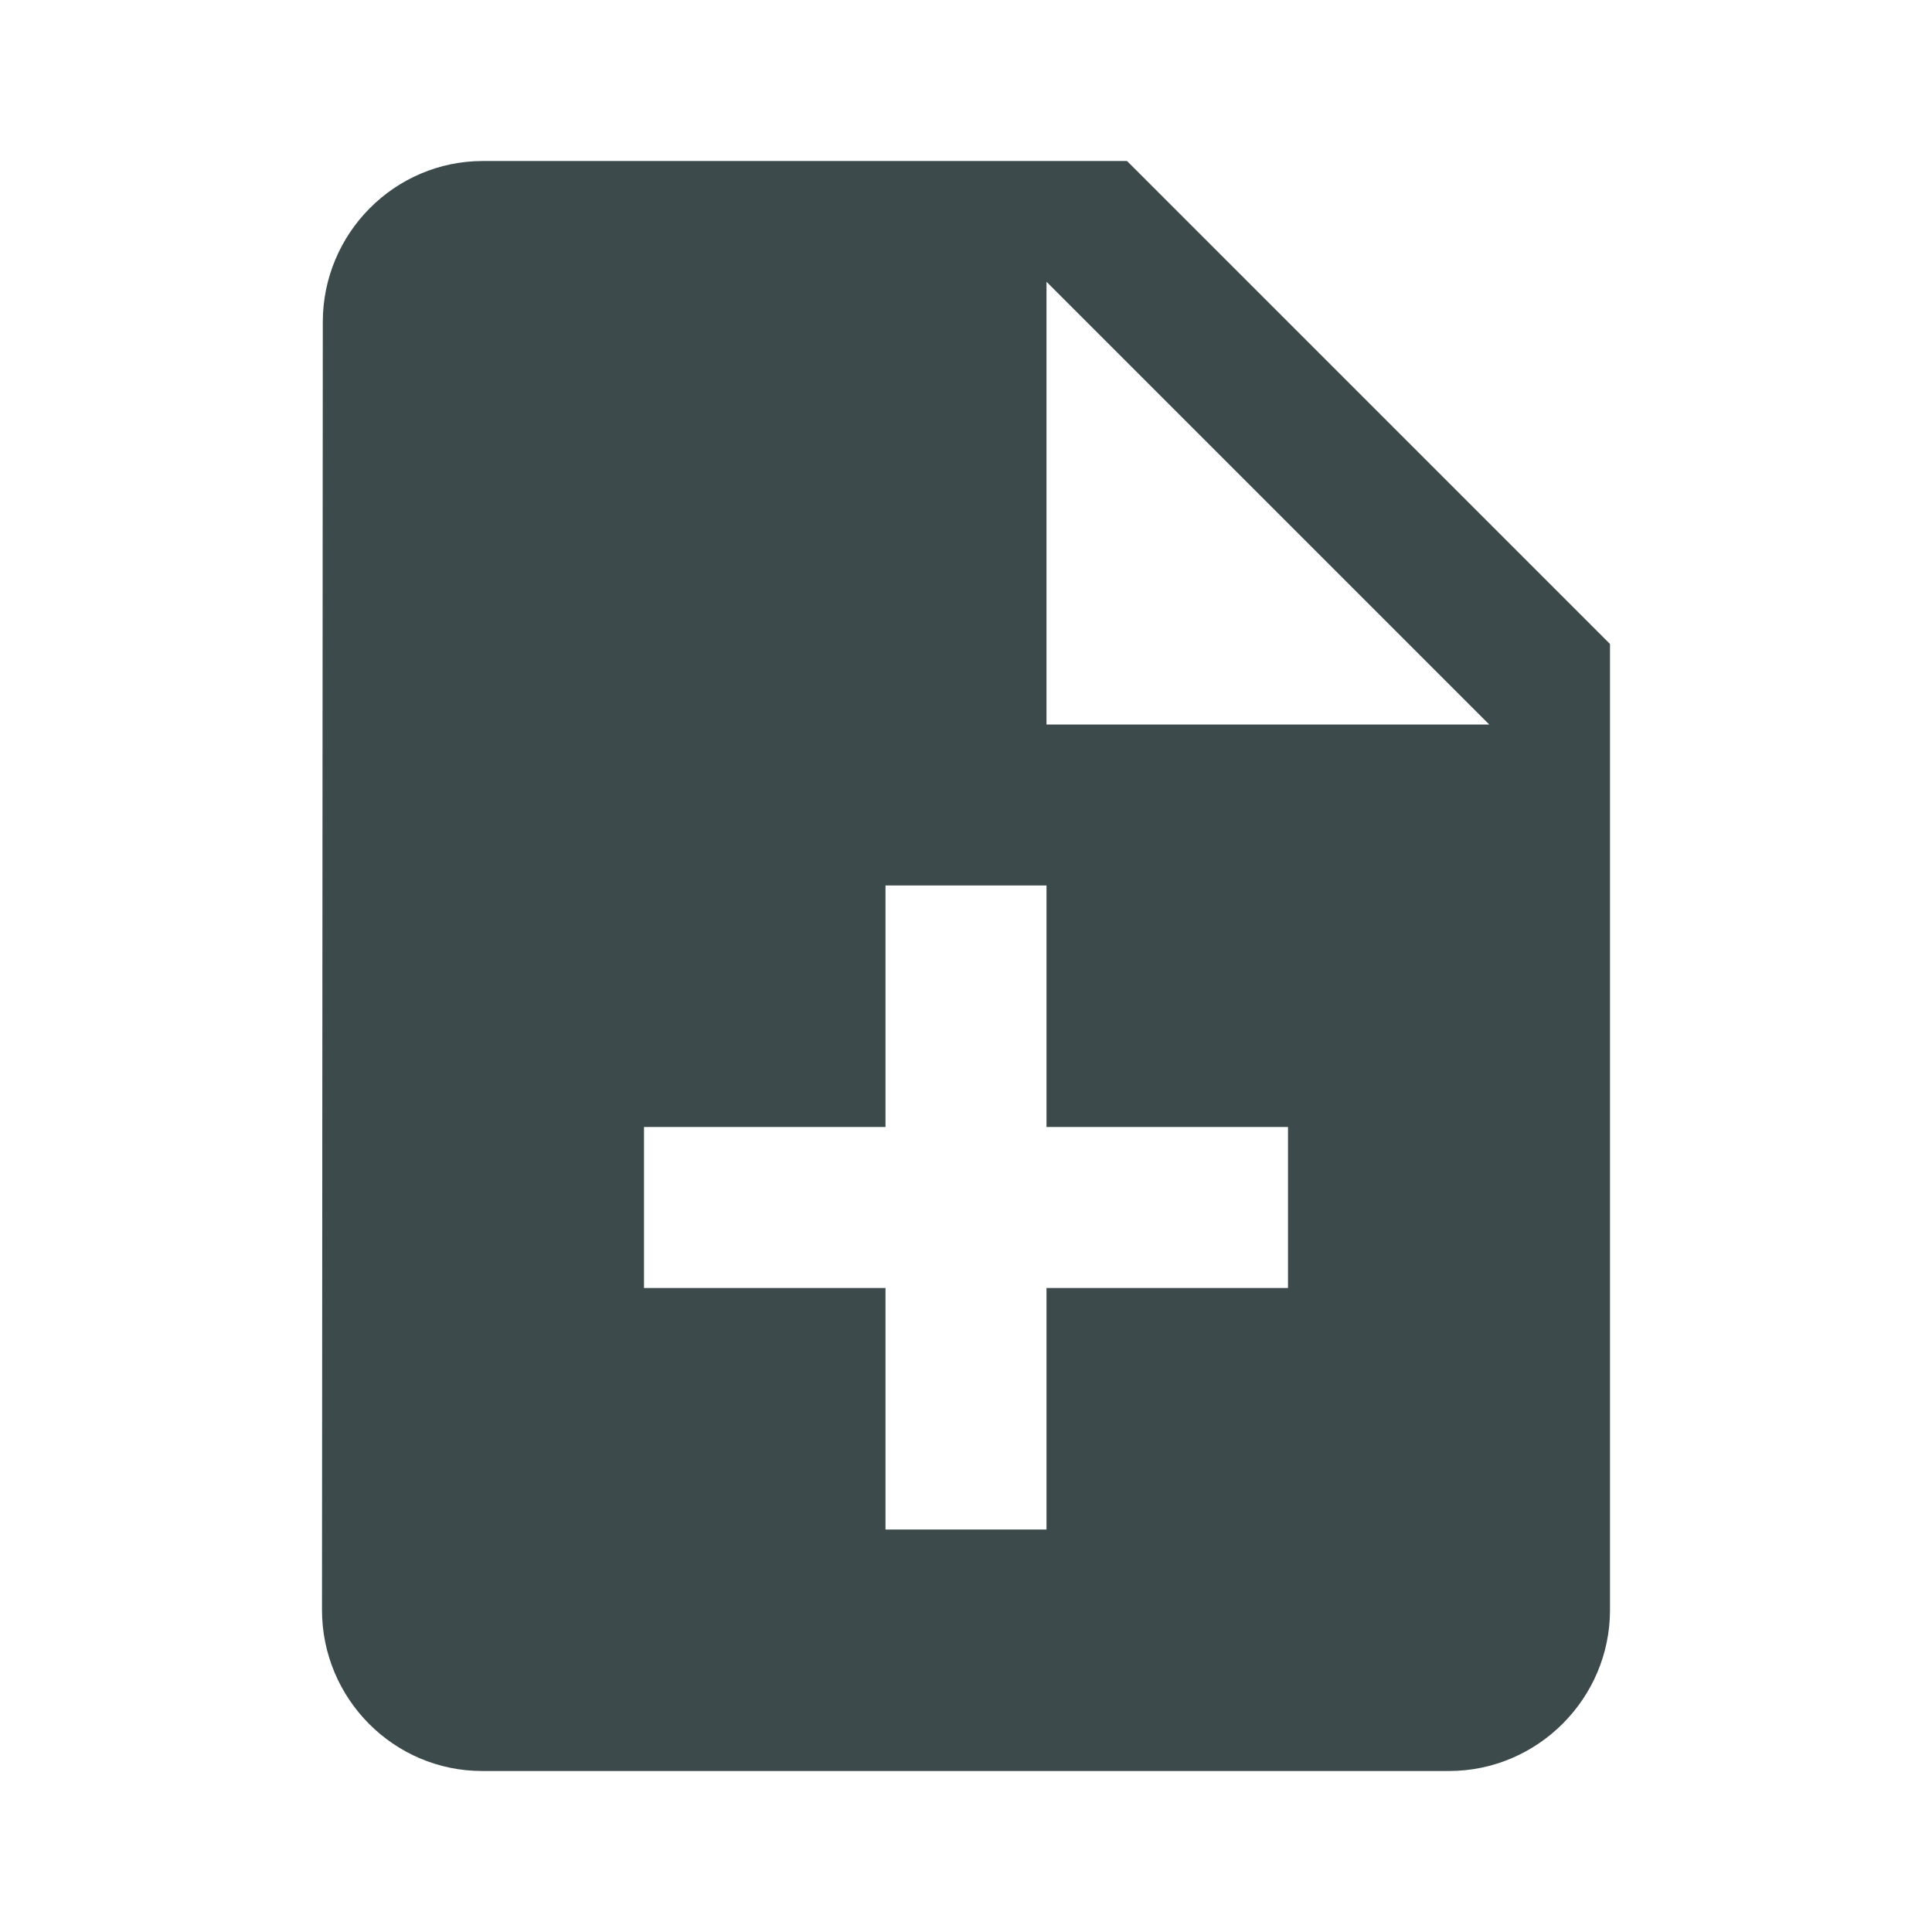
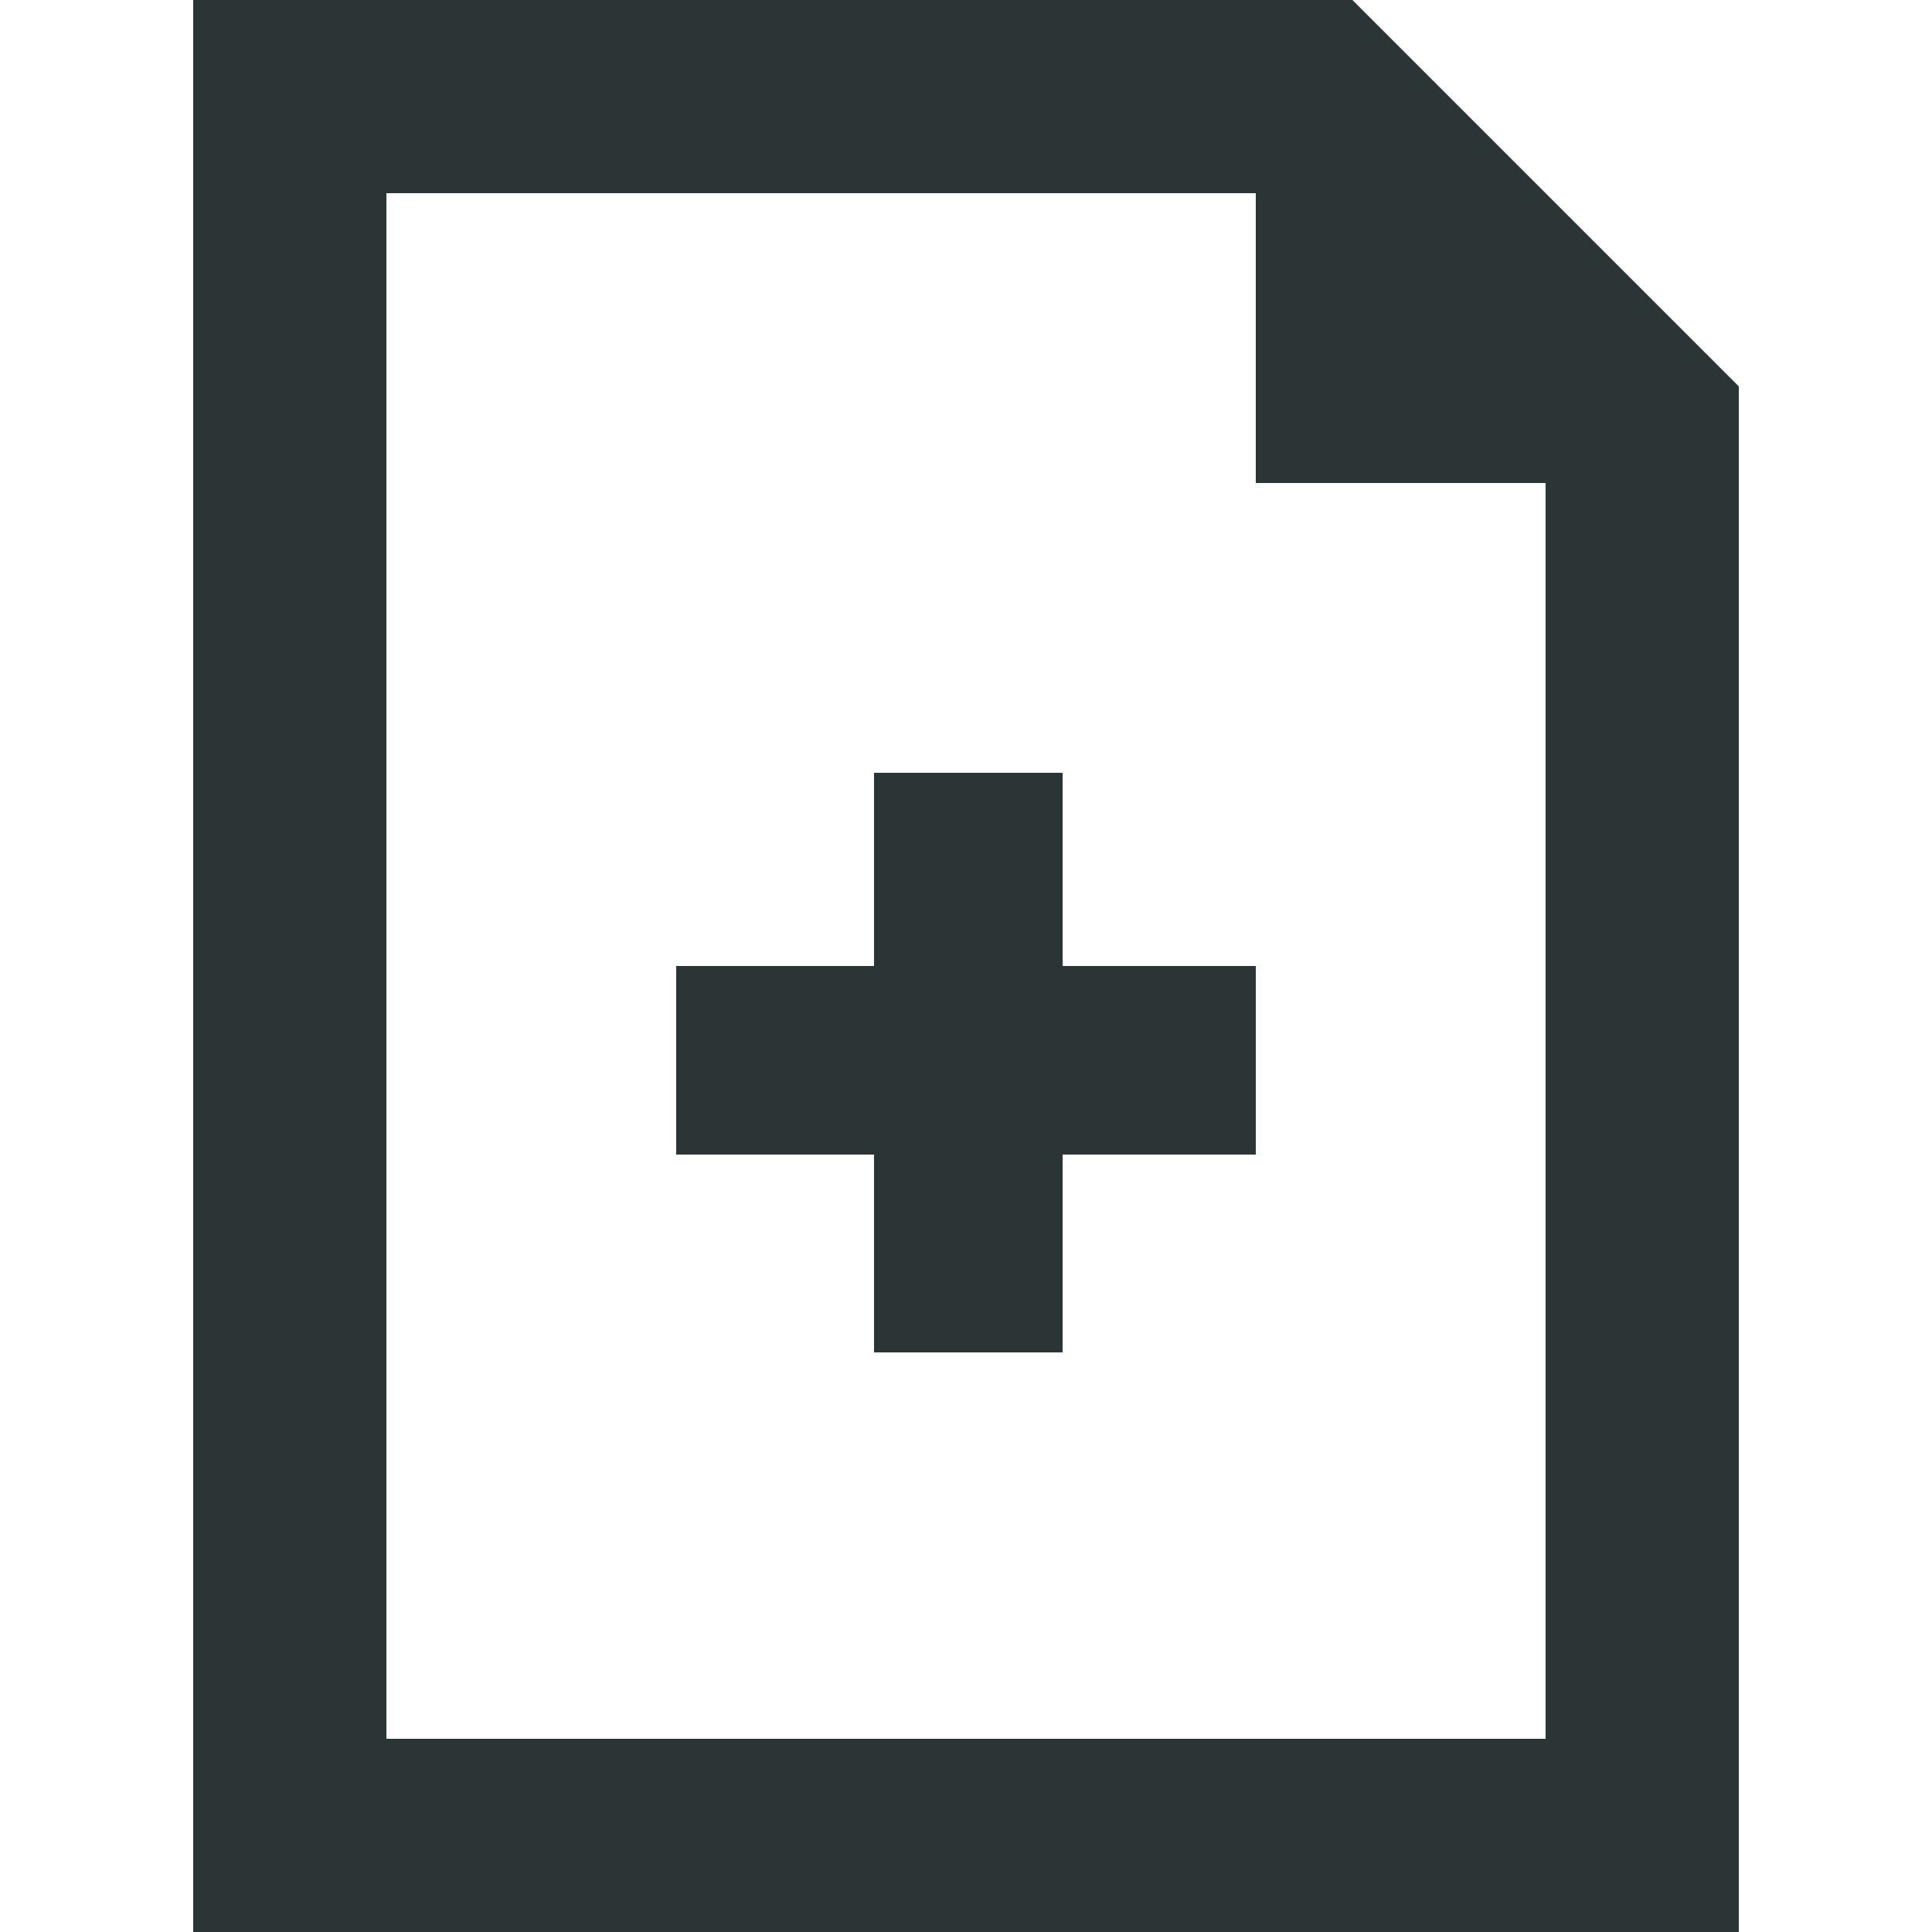
- <svg xmlns="http://www.w3.org/2000/svg" fill="#3C4A4B" height="24" viewBox="0 0 24 24" width="24">
-   <path d="M0 0h24v24H0z" fill="none" />
-   <path d="M14 2H6c-1.1 0-1.99.9-1.99 2L4 20c0 1.1.89 2 1.99 2H18c1.1 0 2-.9 2-2V8l-6-6zm2 14h-3v3h-2v-3H8v-2h3v-3h2v3h3v2zm-3-7V3.5L18.5 9H13z" />
+ <svg xmlns="http://www.w3.org/2000/svg" version="1.1" width="20" height="20" viewBox="0 0 20 20" id="svg6">
+   <defs id="defs10" />
+   <path style="fill:#2c3536;fill-opacity:1;stroke:none;stroke-width:0;stroke-linejoin:round;stroke-miterlimit:4.8;stroke-dasharray:none;stroke-opacity:1" d="M 2,0 V 20 H 18 V 4 L 14,0 Z m 2,2 h 9 l 3,3 V 18 H 4 Z" id="rect900" />
+   <g id="g934" transform="translate(20,2)" style="fill:#2c3536;fill-opacity:1">
+     <g id="g940" style="fill:#2c3536;fill-opacity:1">
+       <g id="g825" style="fill:#2c3536;fill-opacity:1">
+         <g id="g830" style="fill:#2c3536;fill-opacity:1">
+           <path transform="translate(-20,-2)" id="path906" d="m 13,1 v 4 h 4 z" style="fill:#2c3536;fill-opacity:1;stroke:none;stroke-width:1.333px;stroke-linecap:butt;stroke-linejoin:miter;stroke-opacity:1" />
+           <rect style="fill:#2c3536;fill-opacity:1;stroke:none;stroke-width:0;stroke-linejoin:round;stroke-miterlimit:4.8;stroke-dasharray:none;stroke-opacity:1" id="rect925" width="1.952" height="6" x="-10.952" y="6" />
+           <rect style="fill:#2c3536;fill-opacity:1;stroke:none;stroke-width:0;stroke-linejoin:round;stroke-miterlimit:4.8;stroke-dasharray:none;stroke-opacity:1" id="rect927" width="6" height="1.952" x="-13" y="8" />
+         </g>
+       </g>
+     </g>
+   </g>
</svg>
